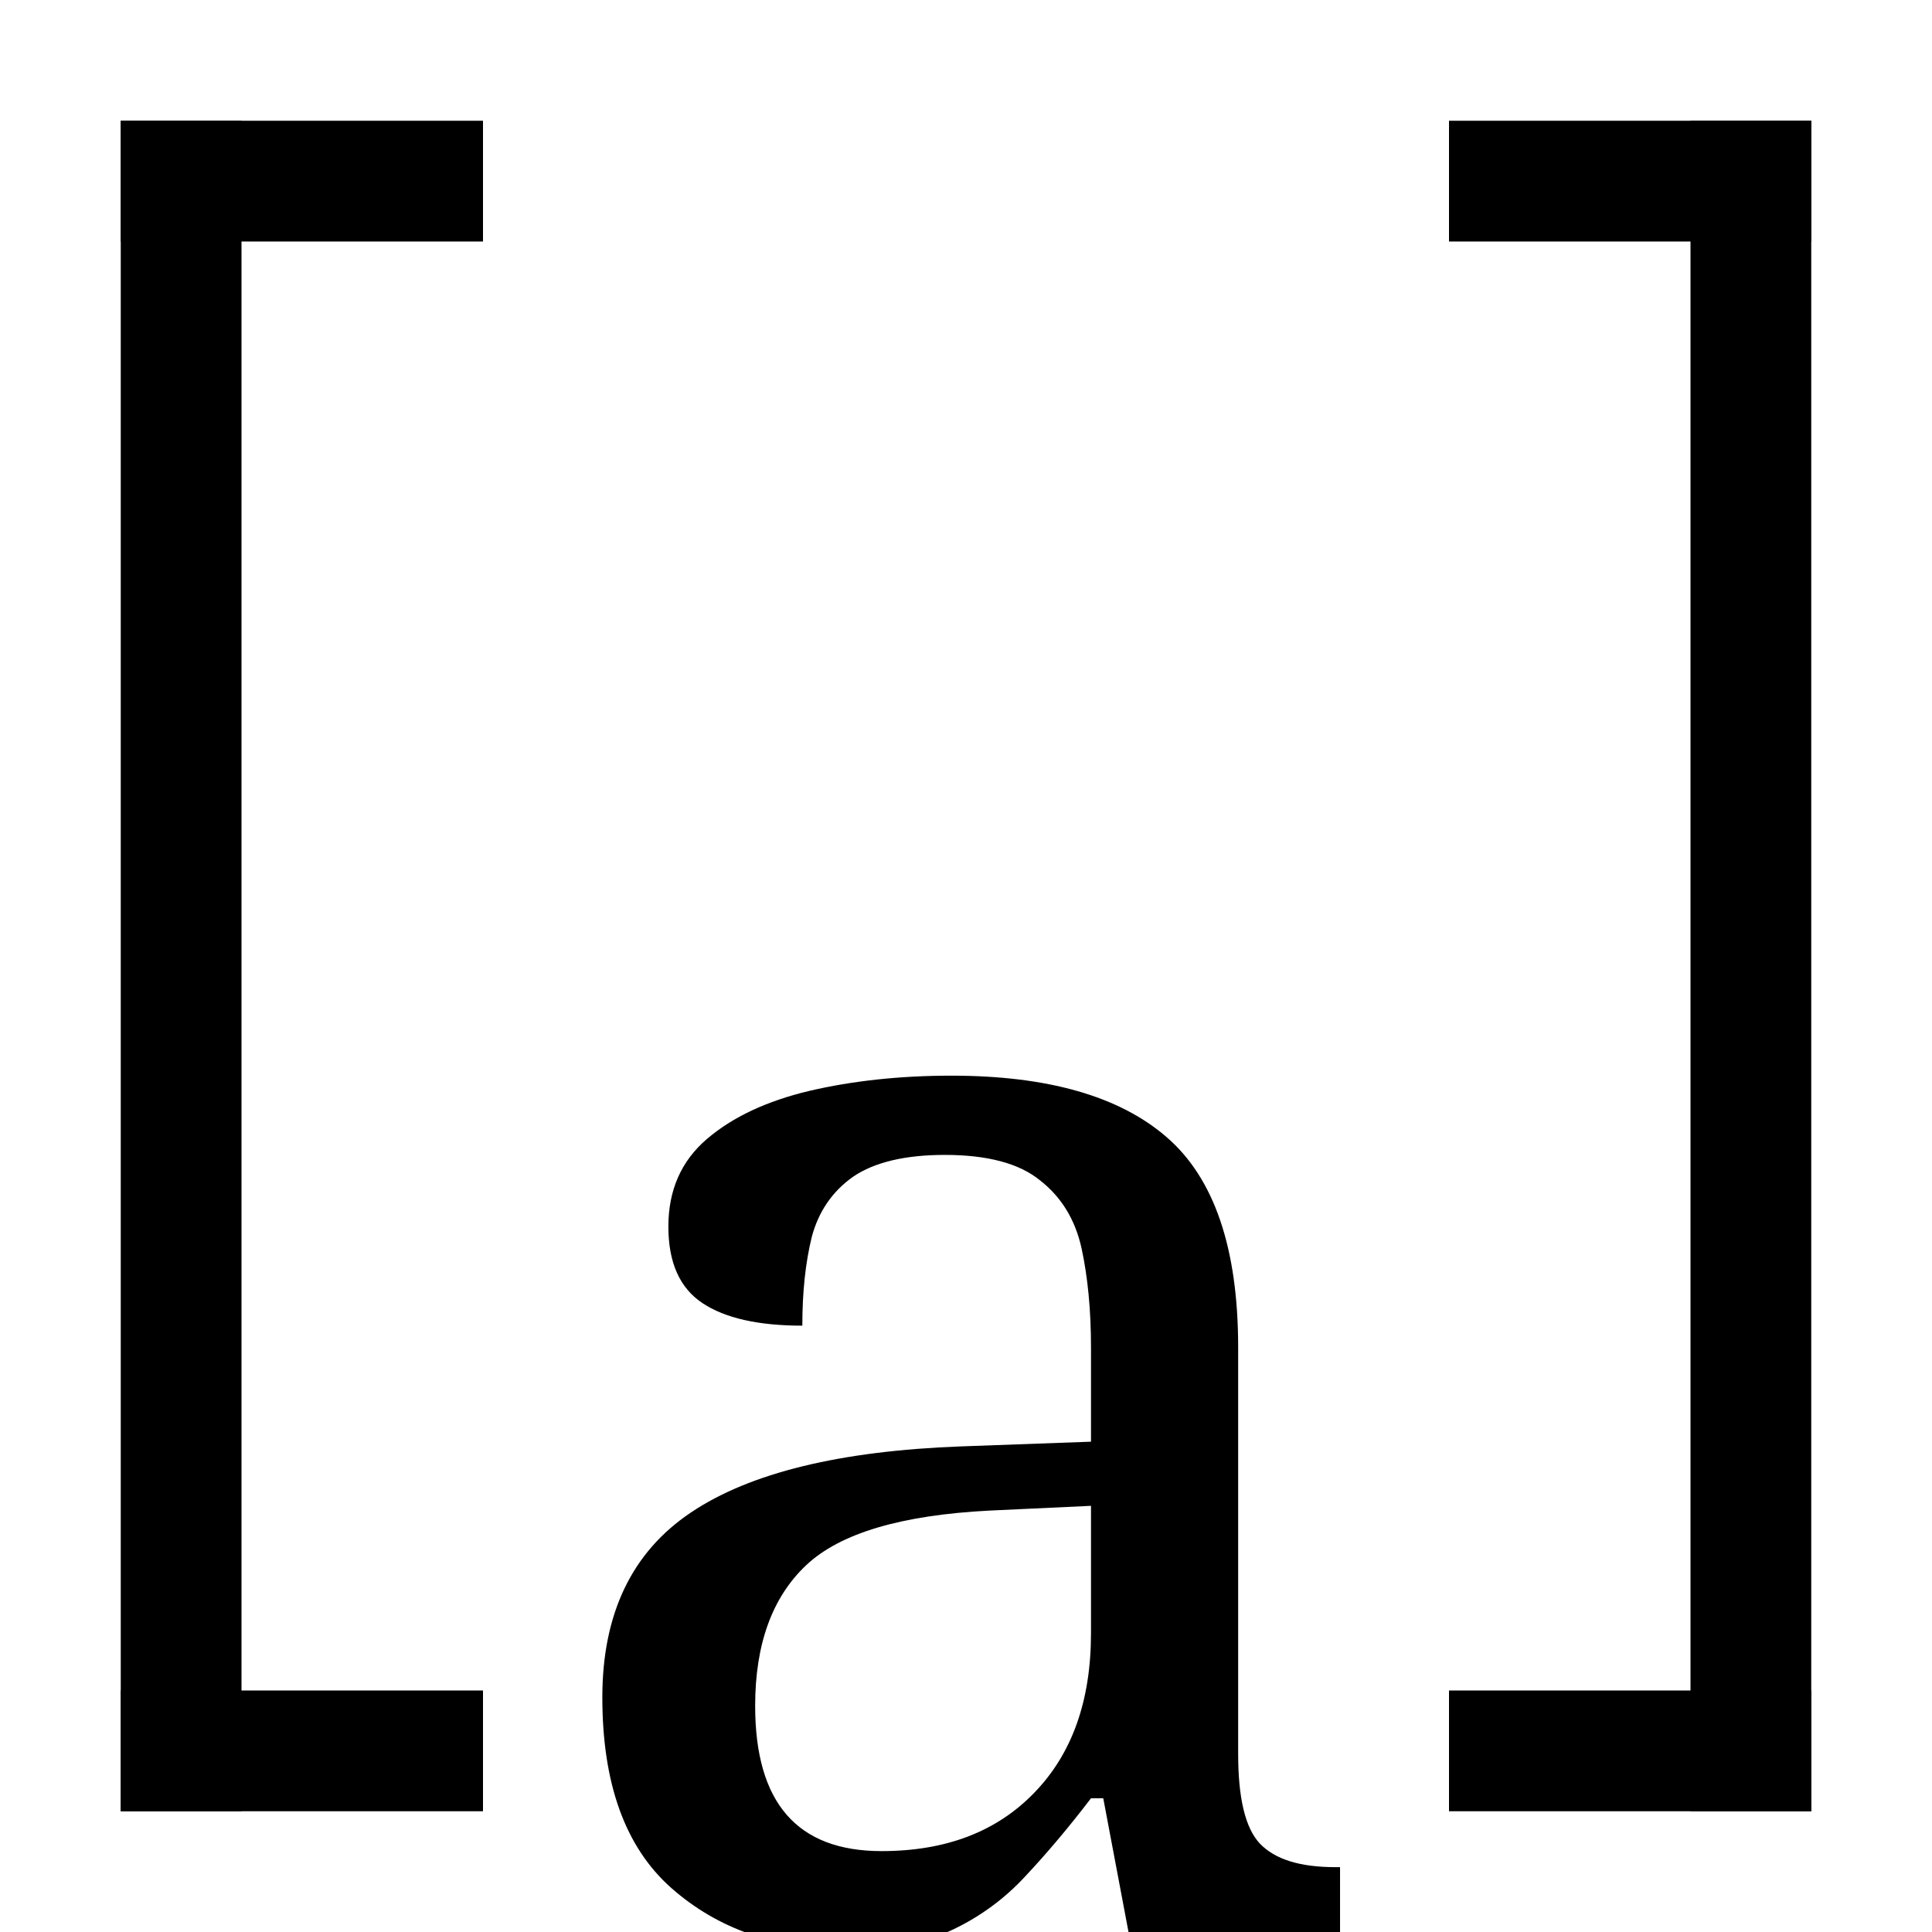
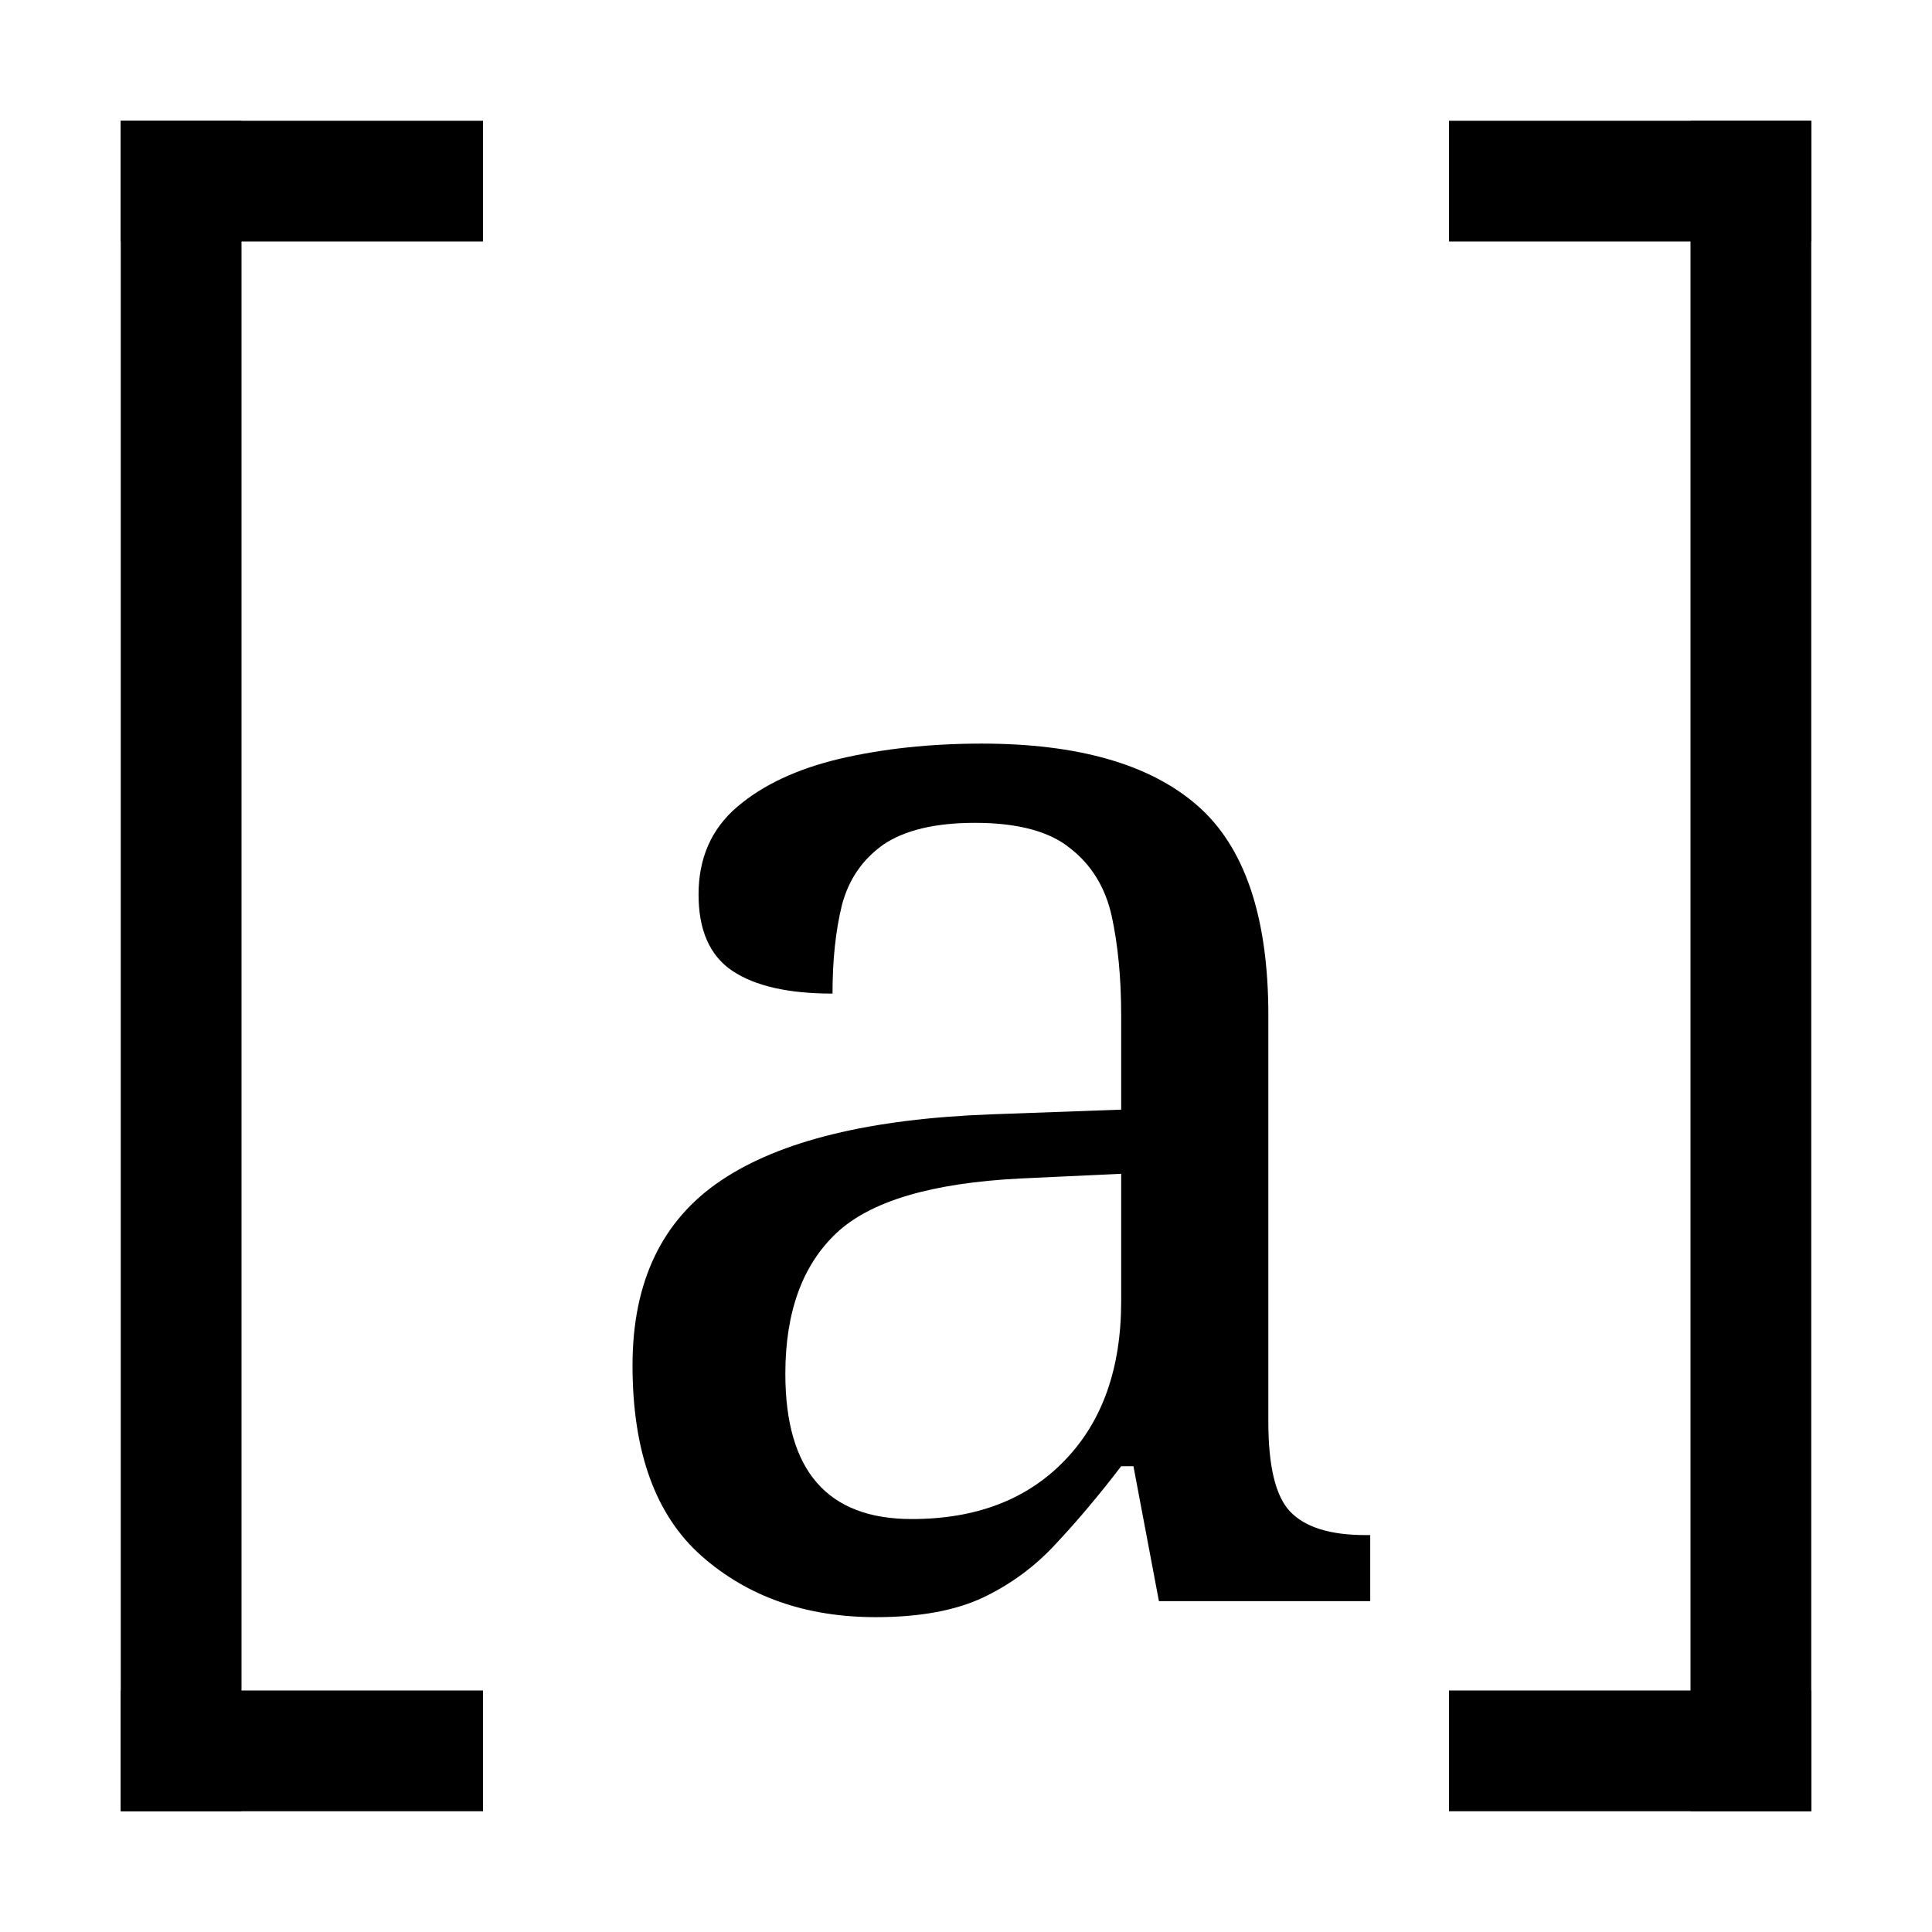
<svg xmlns="http://www.w3.org/2000/svg" width="32" height="32" viewBox="0 0 32 32" version="1.1">
  <line x1="2" y1="3" x2="8" y2="3" stroke-width="2" stroke="#000000" />
  <line x1="3" y1="2" x2="3" y2="30" stroke-width="2" stroke="#000000" />
  <line x1="2" y1="29" x2="8" y2="29" stroke-width="2" stroke="#000000" />
-   <text x="16" y="23" font-family="Georgia" font-size="26" text-anchor="middle" dominant-baseline="middle" fill="#000000">a</text>
+   <text x="16.5" y="17.5" font-family="Georgia" font-size="26" text-anchor="middle" dominant-baseline="middle" fill="#000000">a</text>
  <line x1="30" y1="3" x2="24" y2="3" stroke-width="2" stroke="#000000" />
  <line x1="29" y1="2" x2="29" y2="30" stroke-width="2" stroke="#000000" />
  <line x1="30" y1="29" x2="24" y2="29" stroke-width="2" stroke="#000000" />
</svg>
